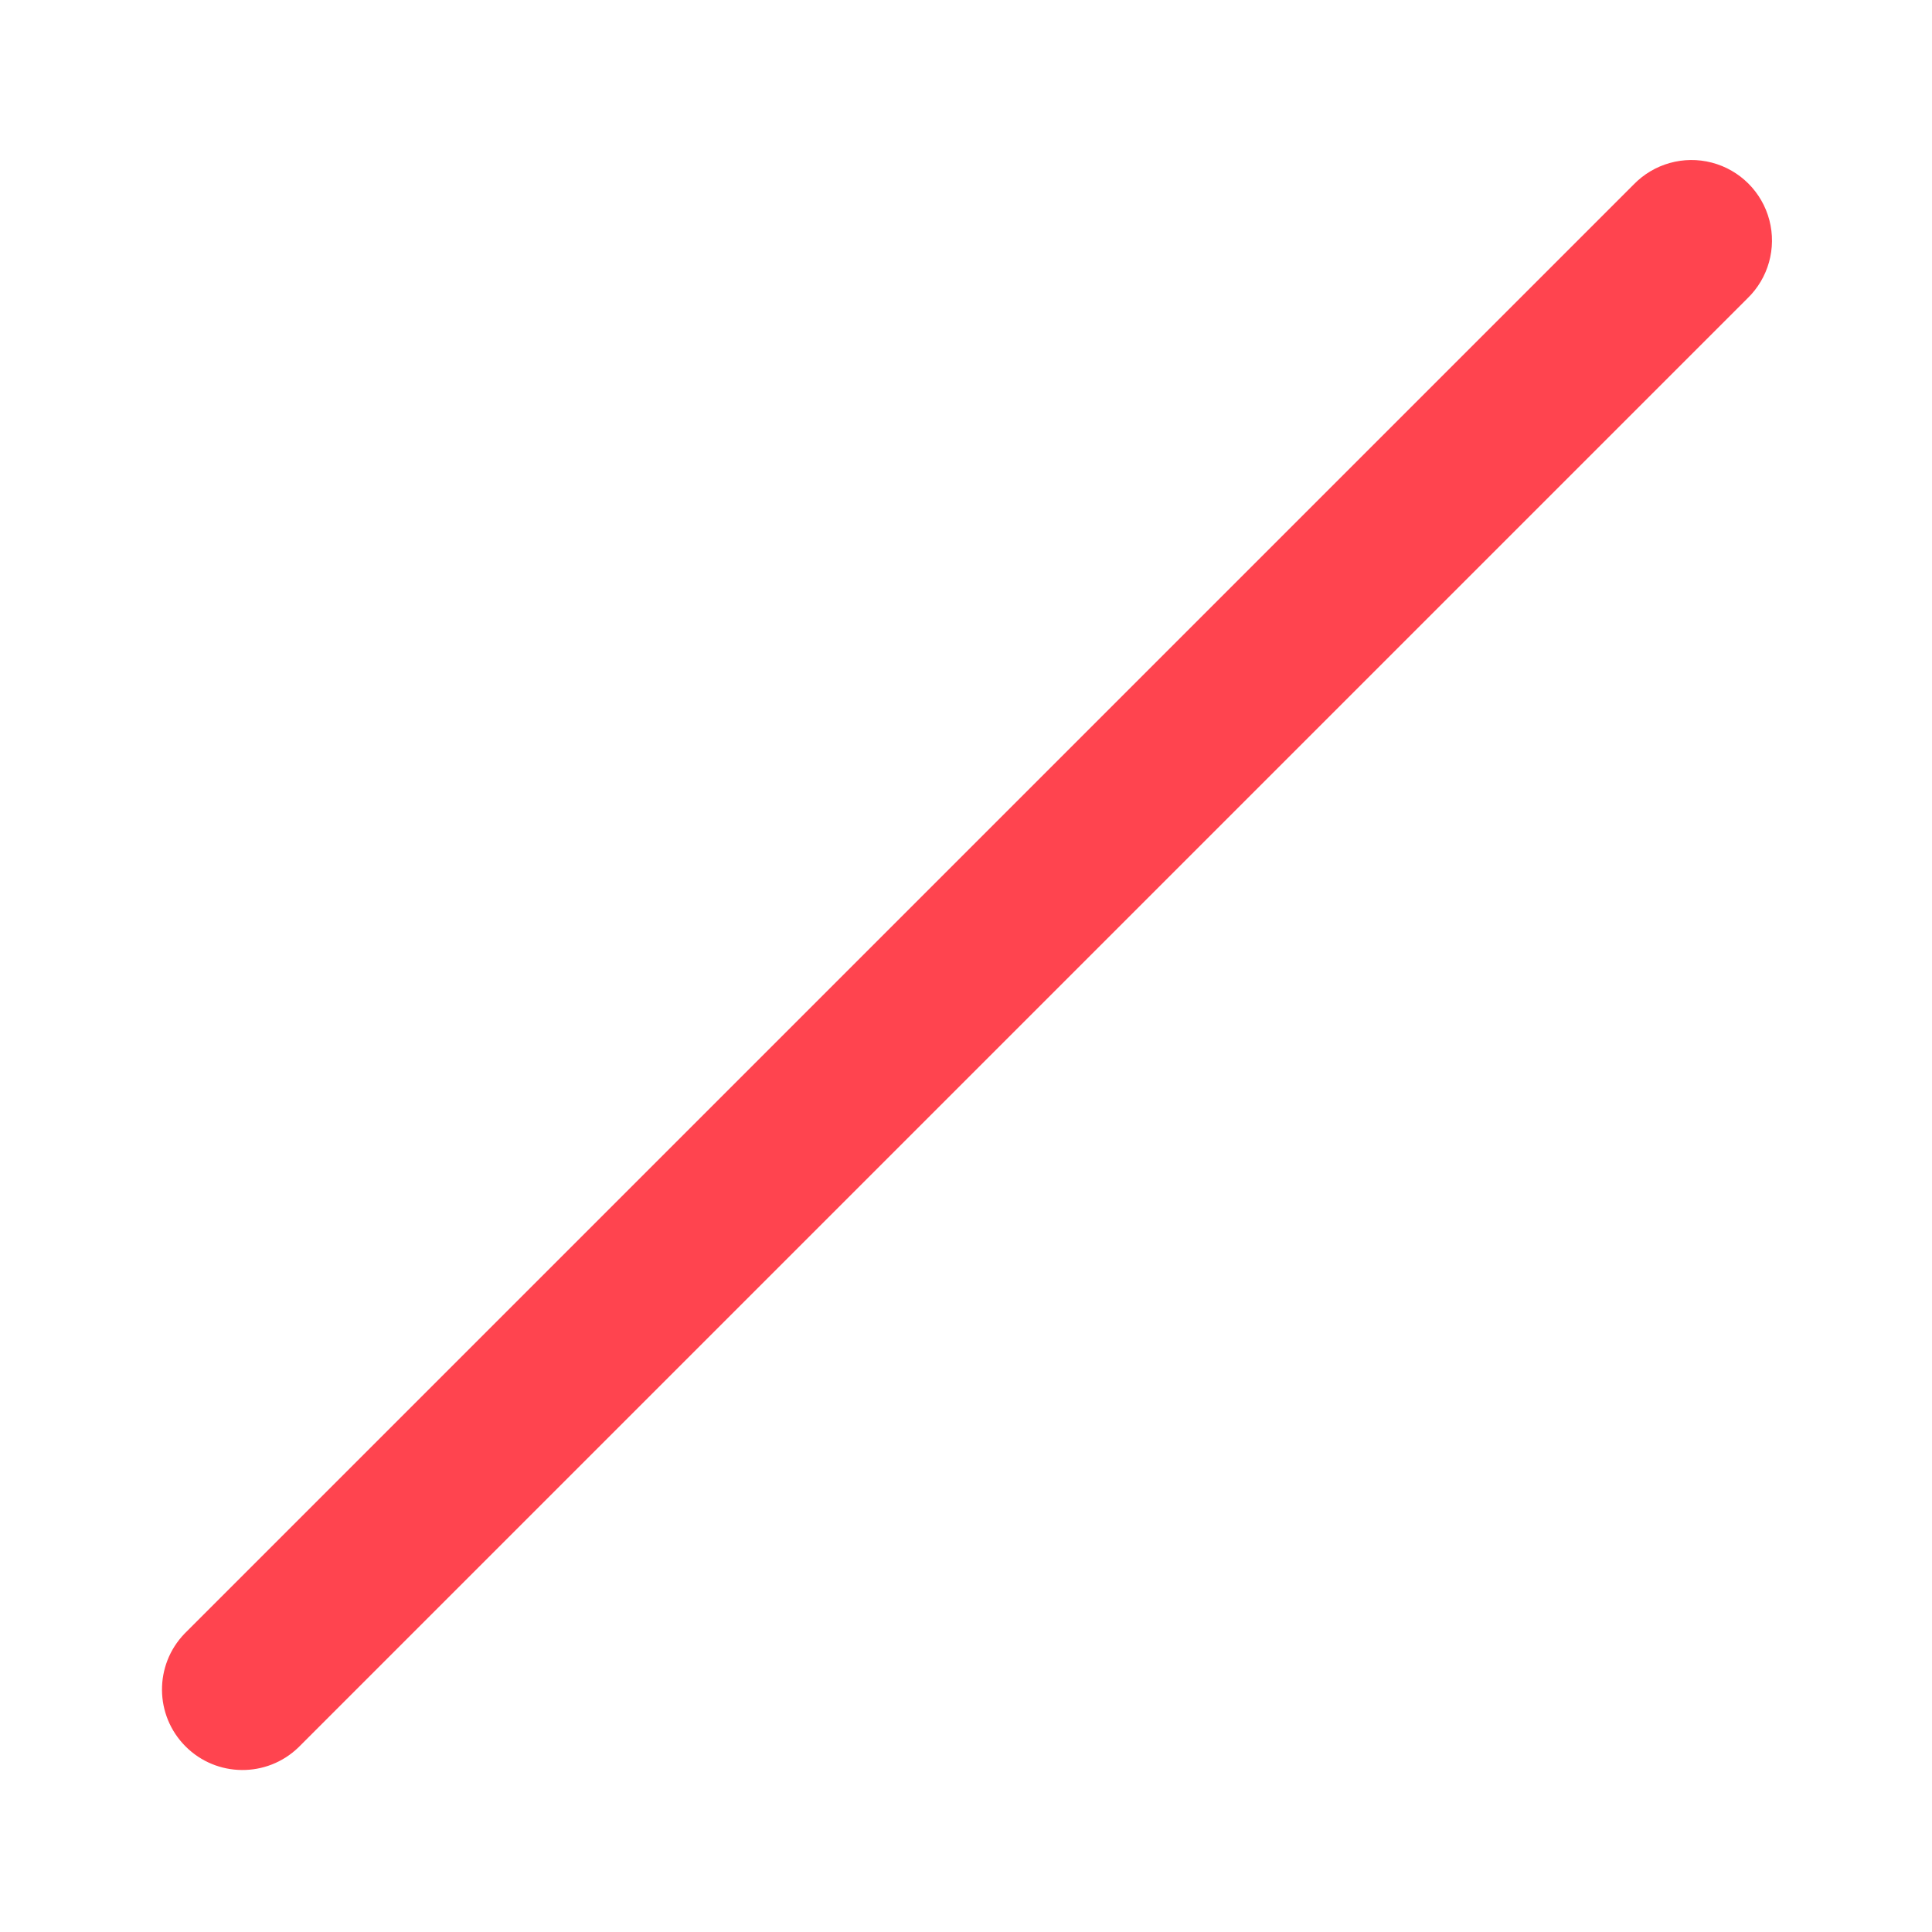
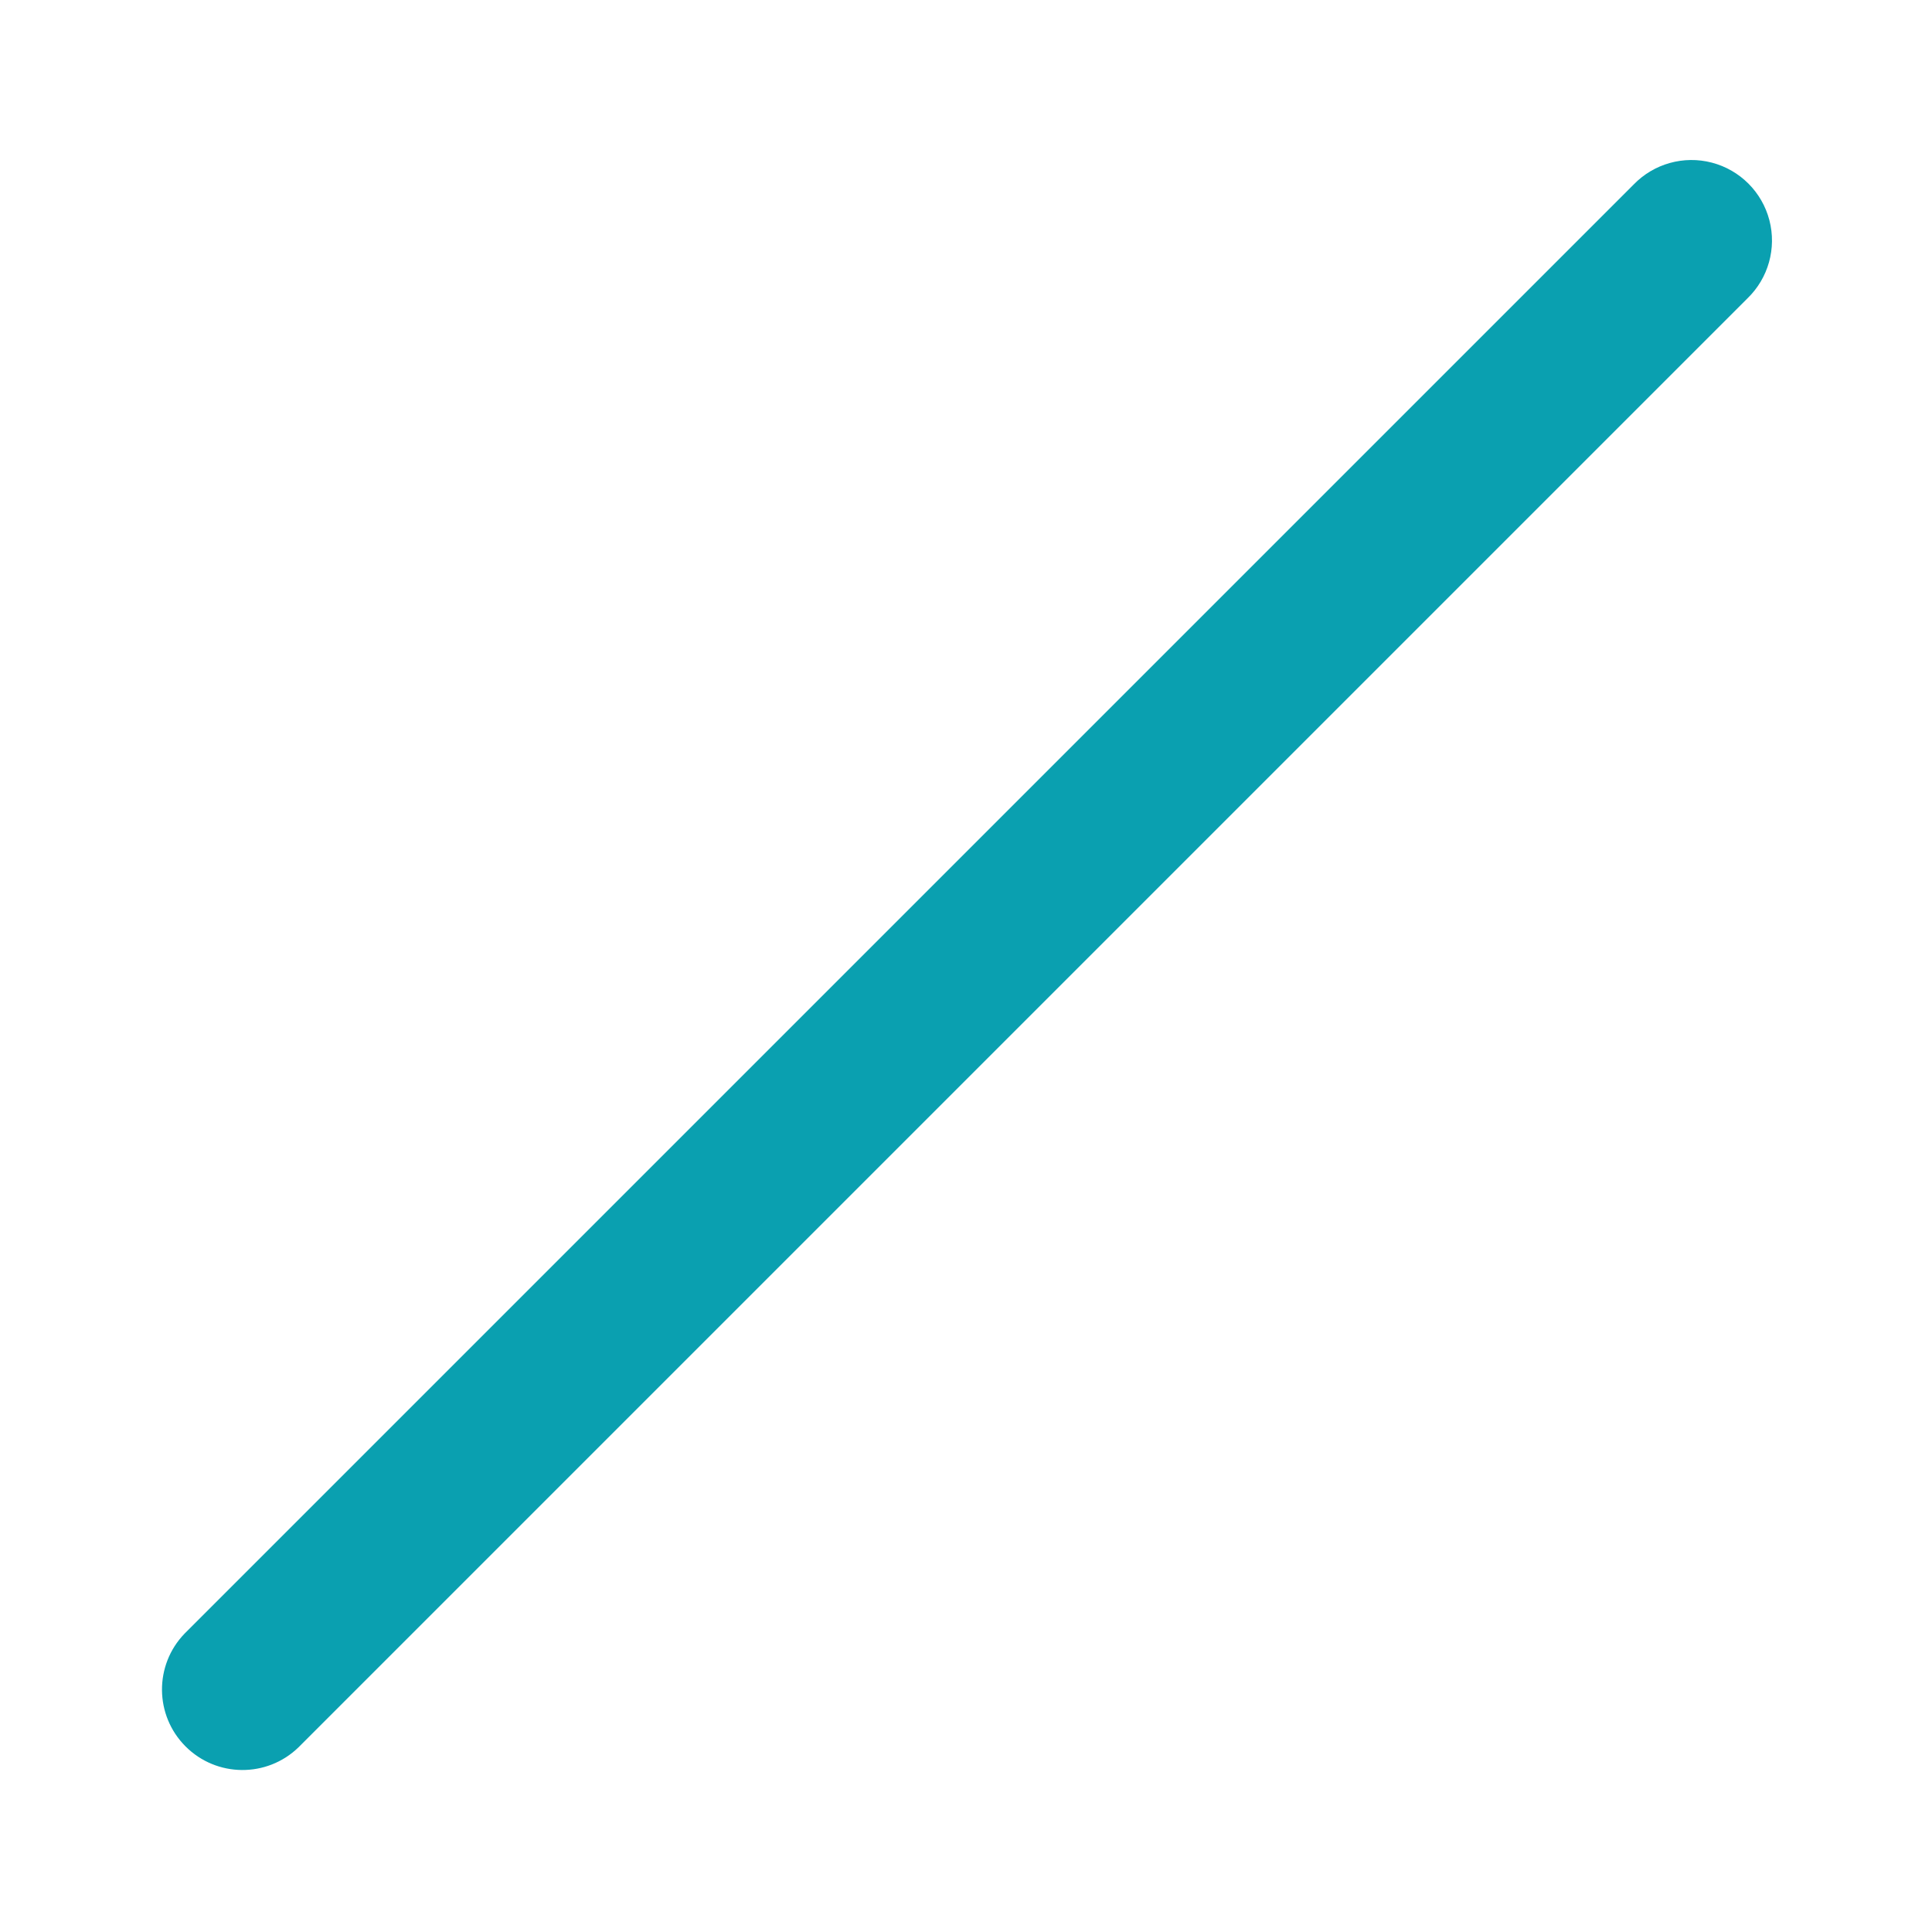
<svg xmlns="http://www.w3.org/2000/svg" width="24" height="24" viewBox="0 0 24 24">
  <g fill="none" fill-rule="evenodd">
    <path d="M0 0h24v24H0z" />
-     <path fill="#FF444F" fill-rule="nonzero" d="M3.707 21.707l18-18a1 1 0 1 0-1.414-1.414l-18 18a1 1 0 0 0 1.414 1.414z" />
+     <path fill="#0AA0B0" fill-rule="nonzero" d="M3.707 21.707l18-18a1 1 0 1 0-1.414-1.414l-18 18a1 1 0 0 0 1.414 1.414z" />
  </g>
</svg>
